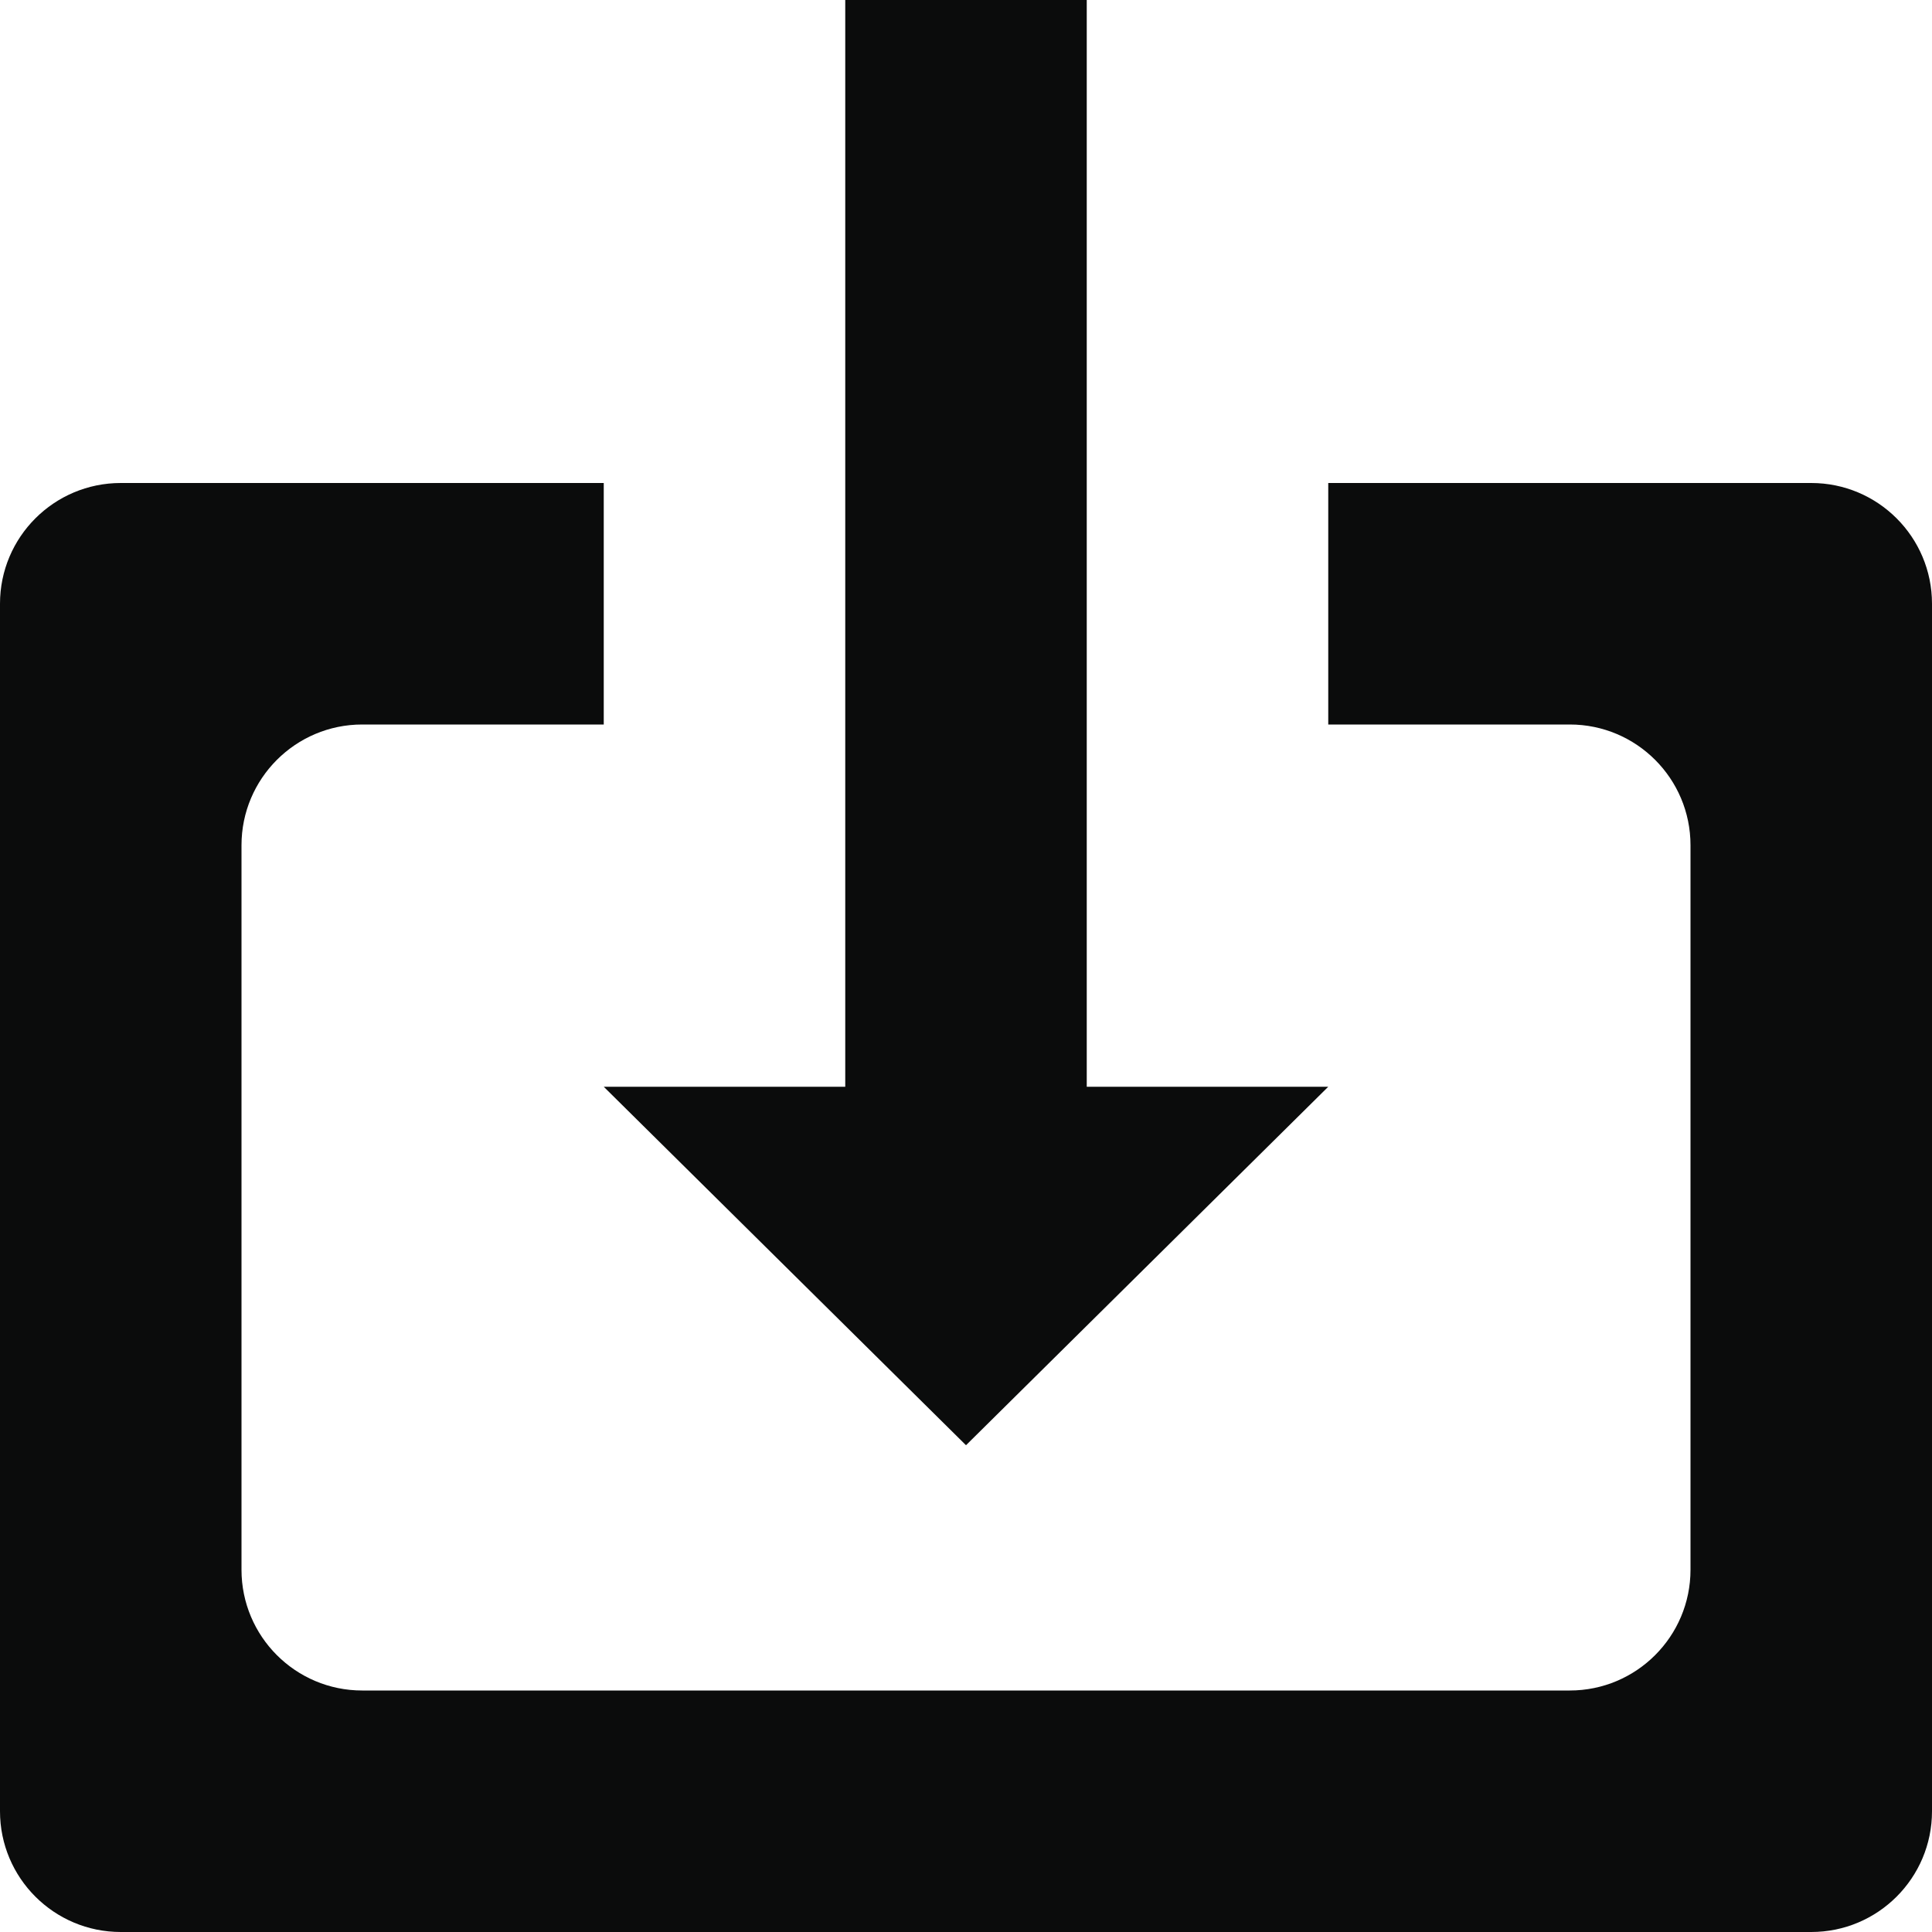
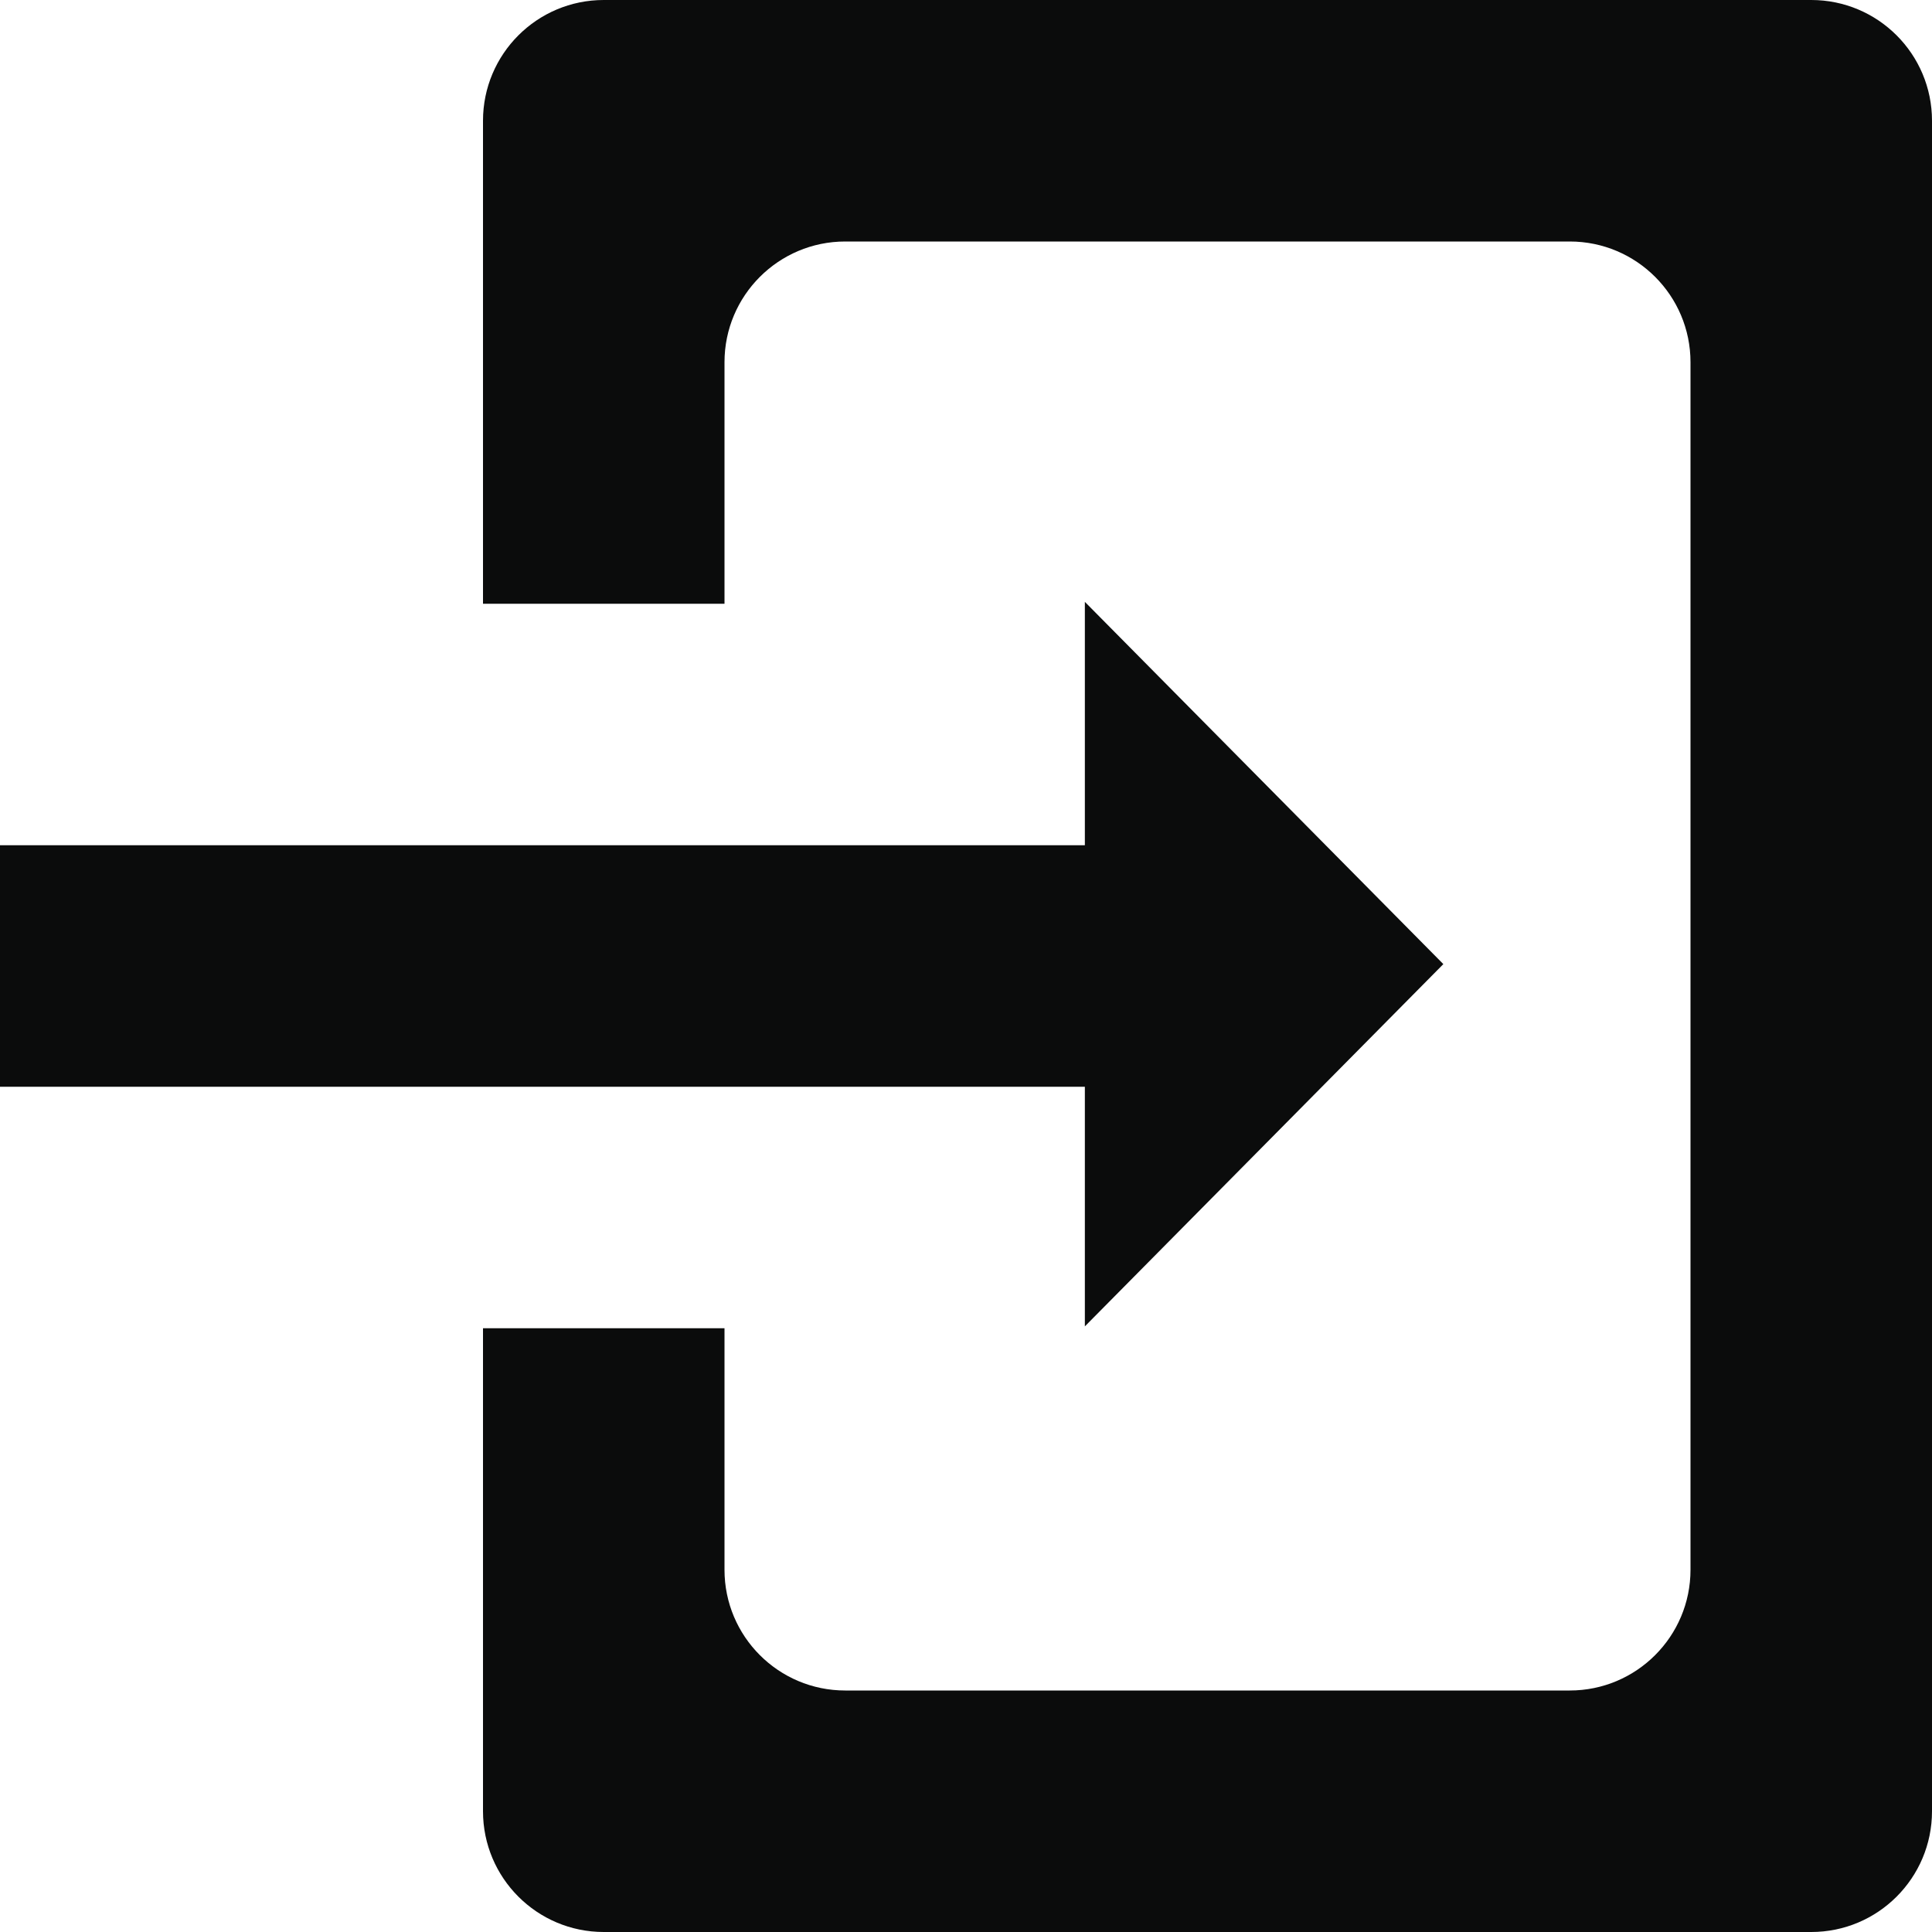
<svg xmlns="http://www.w3.org/2000/svg" width="512px" height="512px" viewBox="0 0 512 512" version="1.1">
  <defs />
  <g id="Page-1" stroke="none" stroke-width="1" fill="none" fill-rule="evenodd">
    <g id="source" fill="#0B0C0C">
-       <path d="M352,128 L479.996,128 C497.671,128 512,142.325 512,159.997 L512,480.003 C512,497.676 497.671,512 479.996,512 L32.004,512 C14.329,512 0,497.674 0,480.003 L0,159.997 C0,142.323 14.329,128 32.004,128 L160,128 L160,192 L95.997,192 C78.326,192 64,206.335 64,224.002 L64,415.998 C64,433.672 78.324,448 95.997,448 L416.003,448 C433.674,448 448,433.665 448,415.998 L448,224.002 C448,206.328 433.677,192 416.003,192 L352,192 L352,128 Z M256,383 L160,288 L352,288 L256,383 Z M224,0 L288,0 L288,288 L224,288 L224,0 Z" id="source-icon" />
+       <path d="M224.5,224 L224.5,159.5 L129.5,255.5 L224.5,351.5 L224.5,288 L512,288 L512,224 L224.5,224 Z M384,352 L384,479.996 C384,497.671 369.675,512 352.003,512 L31.997,512 C14.324,512 5.68434189e-14,497.671 5.68434189e-14,479.996 L0,32.004 C0,14.329 14.326,-2.85939591e-15 31.997,-3.94143259e-15 L352.003,-2.35361488e-14 C369.677,-2.46183691e-14 384,14.329 384,32.004 L384,160 L320,160 L320,95.997 C320,78.326 305.665,64 287.998,64 L96.002,64 C78.328,64 64,78.324 64,95.997 L64,416.003 C64,433.674 78.335,448 96.002,448 L287.998,448 C305.672,448 320,433.677 320,416.003 L320,352 L384,352 L384,352 Z" id="source-icon" transform="translate(256, 256) scale(-1, 1) translate(-256, -256) " />
    </g>
  </g>
</svg>
